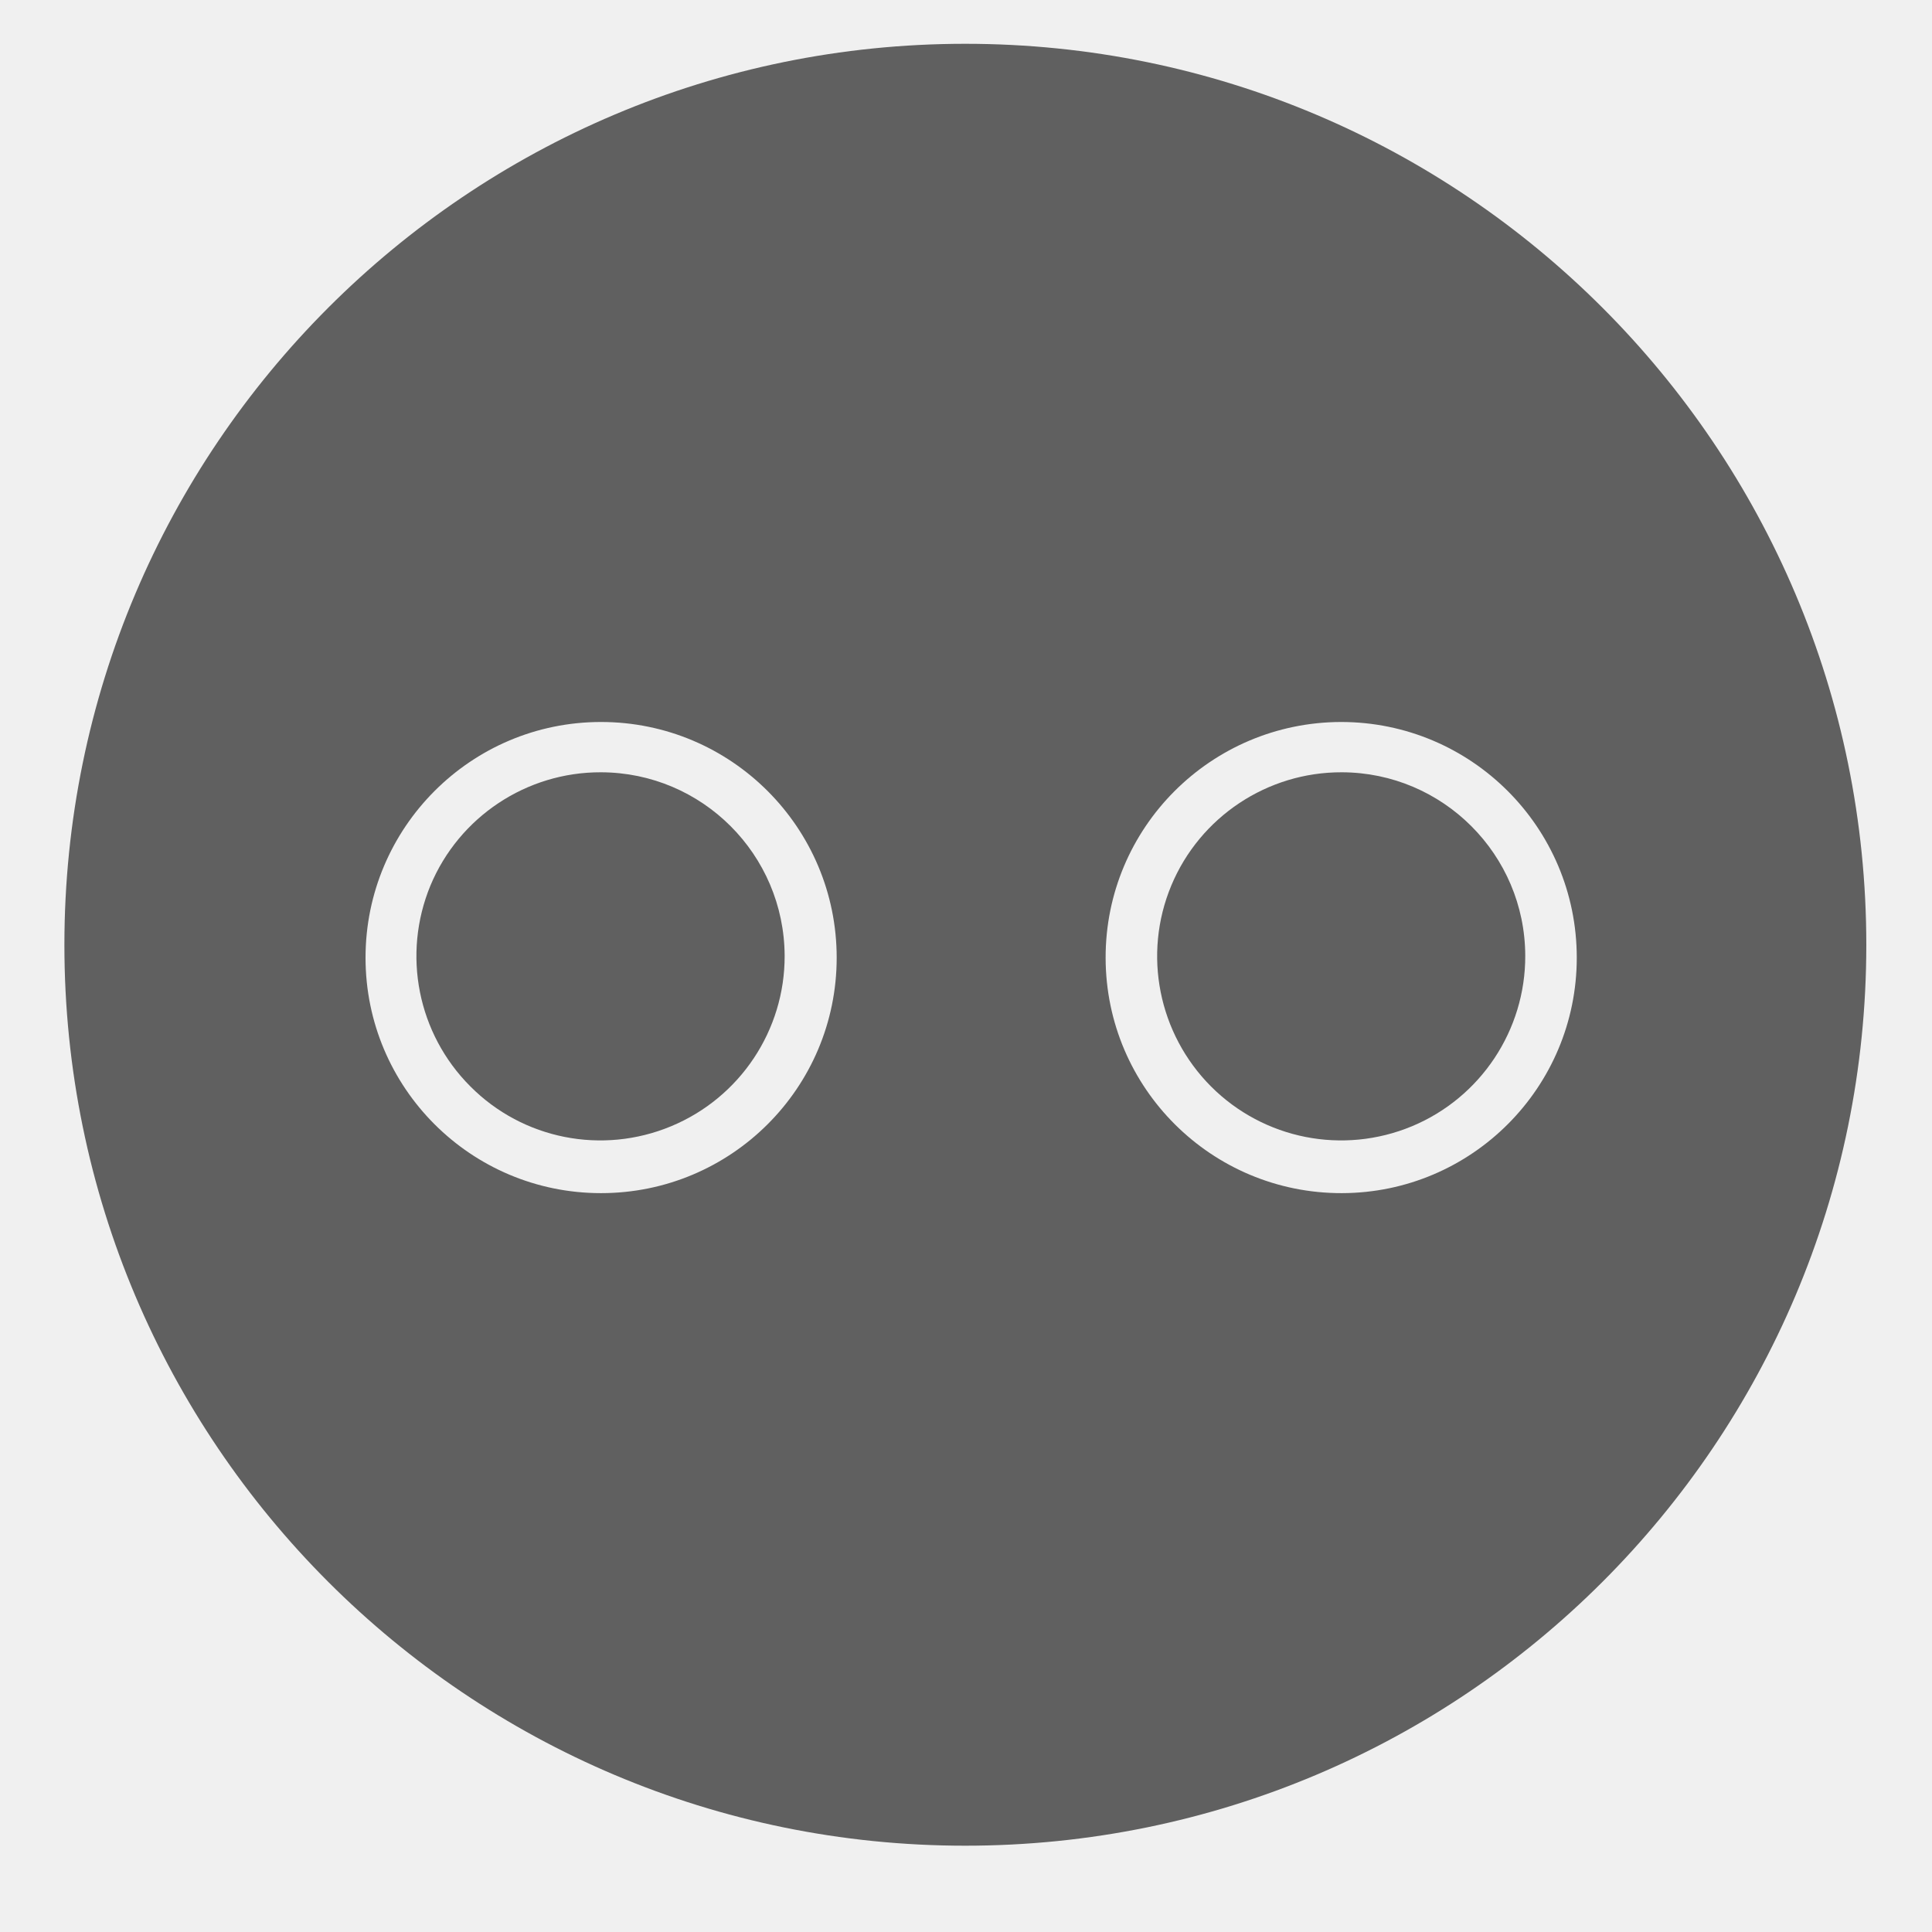
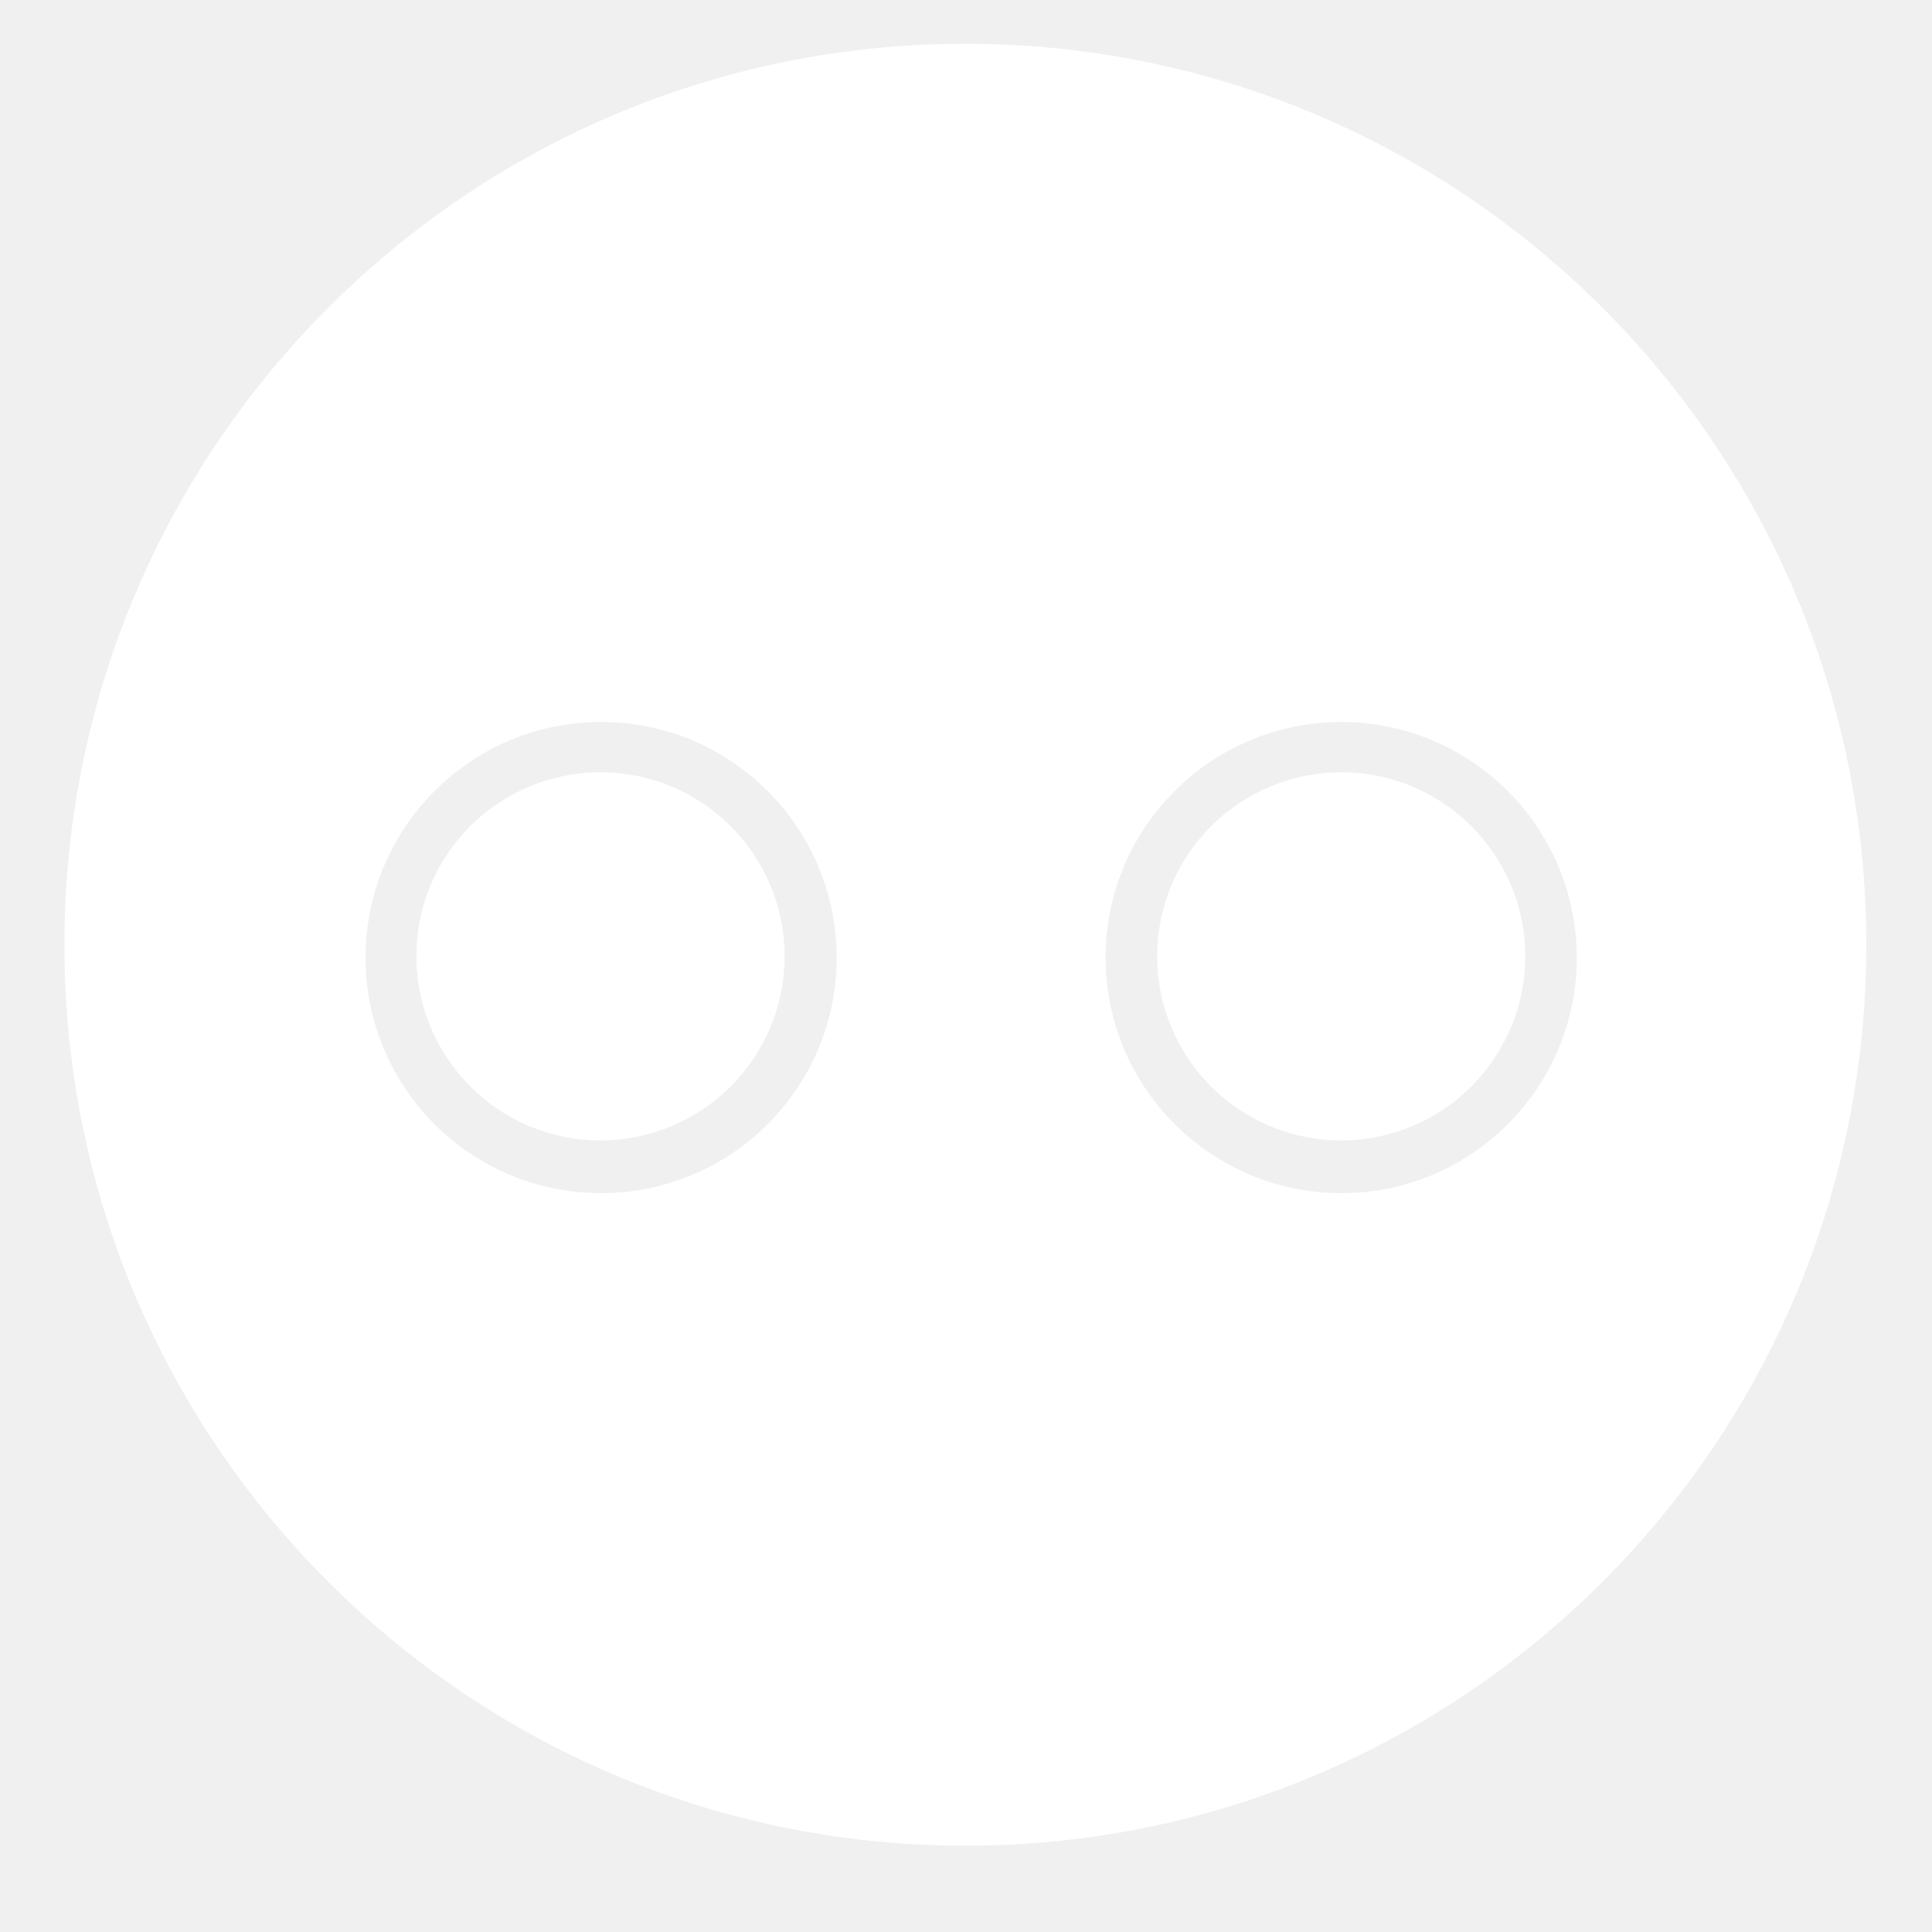
<svg xmlns="http://www.w3.org/2000/svg" width="30px" height="30px" viewBox="0 0 30 30" version="1.1">
  <g id="surface1">
-     <path style=" stroke:none;fill-rule:nonzero;fill:rgb(37.647%,37.647%,37.647%);fill-opacity:1;" d="M 9.332 11.992 C 8.176 11.988 7.129 12.684 6.684 13.75 C 6.242 14.82 6.484 16.051 7.305 16.871 C 8.121 17.691 9.352 17.934 10.422 17.488 C 11.492 17.043 12.188 15.996 12.184 14.84 C 12.176 13.27 10.906 11.996 9.332 11.992 Z M 9.332 11.992 " />
-     <path style=" stroke:none;fill-rule:nonzero;fill:rgb(37.647%,37.647%,37.647%);fill-opacity:1;" d="M 20.836 11.992 C 19.68 11.988 18.633 12.684 18.188 13.75 C 17.742 14.82 17.988 16.051 18.805 16.871 C 19.625 17.691 20.855 17.934 21.926 17.488 C 22.992 17.043 23.688 15.996 23.684 14.84 C 23.68 13.27 22.406 11.996 20.836 11.992 Z M 20.836 11.992 " />
-     <path style=" stroke:none;fill-rule:nonzero;fill:rgb(37.647%,37.647%,37.647%);fill-opacity:1;" d="M 14.988 0.68 C 7.262 0.68 1 6.945 1 14.672 C 1 22.398 7.262 28.66 14.988 28.66 C 22.719 28.66 28.98 22.398 28.98 14.672 C 28.98 6.945 22.719 0.68 14.988 0.68 Z M 9.332 18.527 C 7.312 18.527 5.676 16.891 5.676 14.871 C 5.676 12.852 7.312 11.211 9.332 11.211 C 11.355 11.211 12.992 12.852 12.992 14.871 C 12.992 16.891 11.355 18.527 9.332 18.527 Z M 20.836 18.527 C 18.816 18.531 17.172 16.898 17.168 14.875 C 17.164 12.855 18.801 11.215 20.824 11.211 C 22.844 11.211 24.484 12.848 24.484 14.871 C 24.484 16.887 22.852 18.523 20.836 18.527 Z M 20.836 18.527 " />
+     <path style=" stroke:none;fill-rule:nonzero;fill:white;fill-opacity:1;" d="M 9.332 11.992 C 8.176 11.988 7.129 12.684 6.684 13.75 C 6.242 14.82 6.484 16.051 7.305 16.871 C 8.121 17.691 9.352 17.934 10.422 17.488 C 11.492 17.043 12.188 15.996 12.184 14.84 C 12.176 13.27 10.906 11.996 9.332 11.992 Z M 9.332 11.992 " />
+     <path style=" stroke:none;fill-rule:nonzero;fill:white;fill-opacity:1;" d="M 20.836 11.992 C 19.68 11.988 18.633 12.684 18.188 13.75 C 17.742 14.82 17.988 16.051 18.805 16.871 C 19.625 17.691 20.855 17.934 21.926 17.488 C 22.992 17.043 23.688 15.996 23.684 14.84 C 23.68 13.27 22.406 11.996 20.836 11.992 Z M 20.836 11.992 " />
+     <path style=" stroke:none;fill-rule:nonzero;fill:white;fill-opacity:1;" d="M 14.988 0.68 C 7.262 0.68 1 6.945 1 14.672 C 1 22.398 7.262 28.66 14.988 28.66 C 22.719 28.66 28.98 22.398 28.98 14.672 C 28.98 6.945 22.719 0.68 14.988 0.68 Z M 9.332 18.527 C 7.312 18.527 5.676 16.891 5.676 14.871 C 5.676 12.852 7.312 11.211 9.332 11.211 C 11.355 11.211 12.992 12.852 12.992 14.871 C 12.992 16.891 11.355 18.527 9.332 18.527 Z M 20.836 18.527 C 18.816 18.531 17.172 16.898 17.168 14.875 C 17.164 12.855 18.801 11.215 20.824 11.211 C 22.844 11.211 24.484 12.848 24.484 14.871 C 24.484 16.887 22.852 18.523 20.836 18.527 Z M 20.836 18.527 " />
  </g>
</svg>
